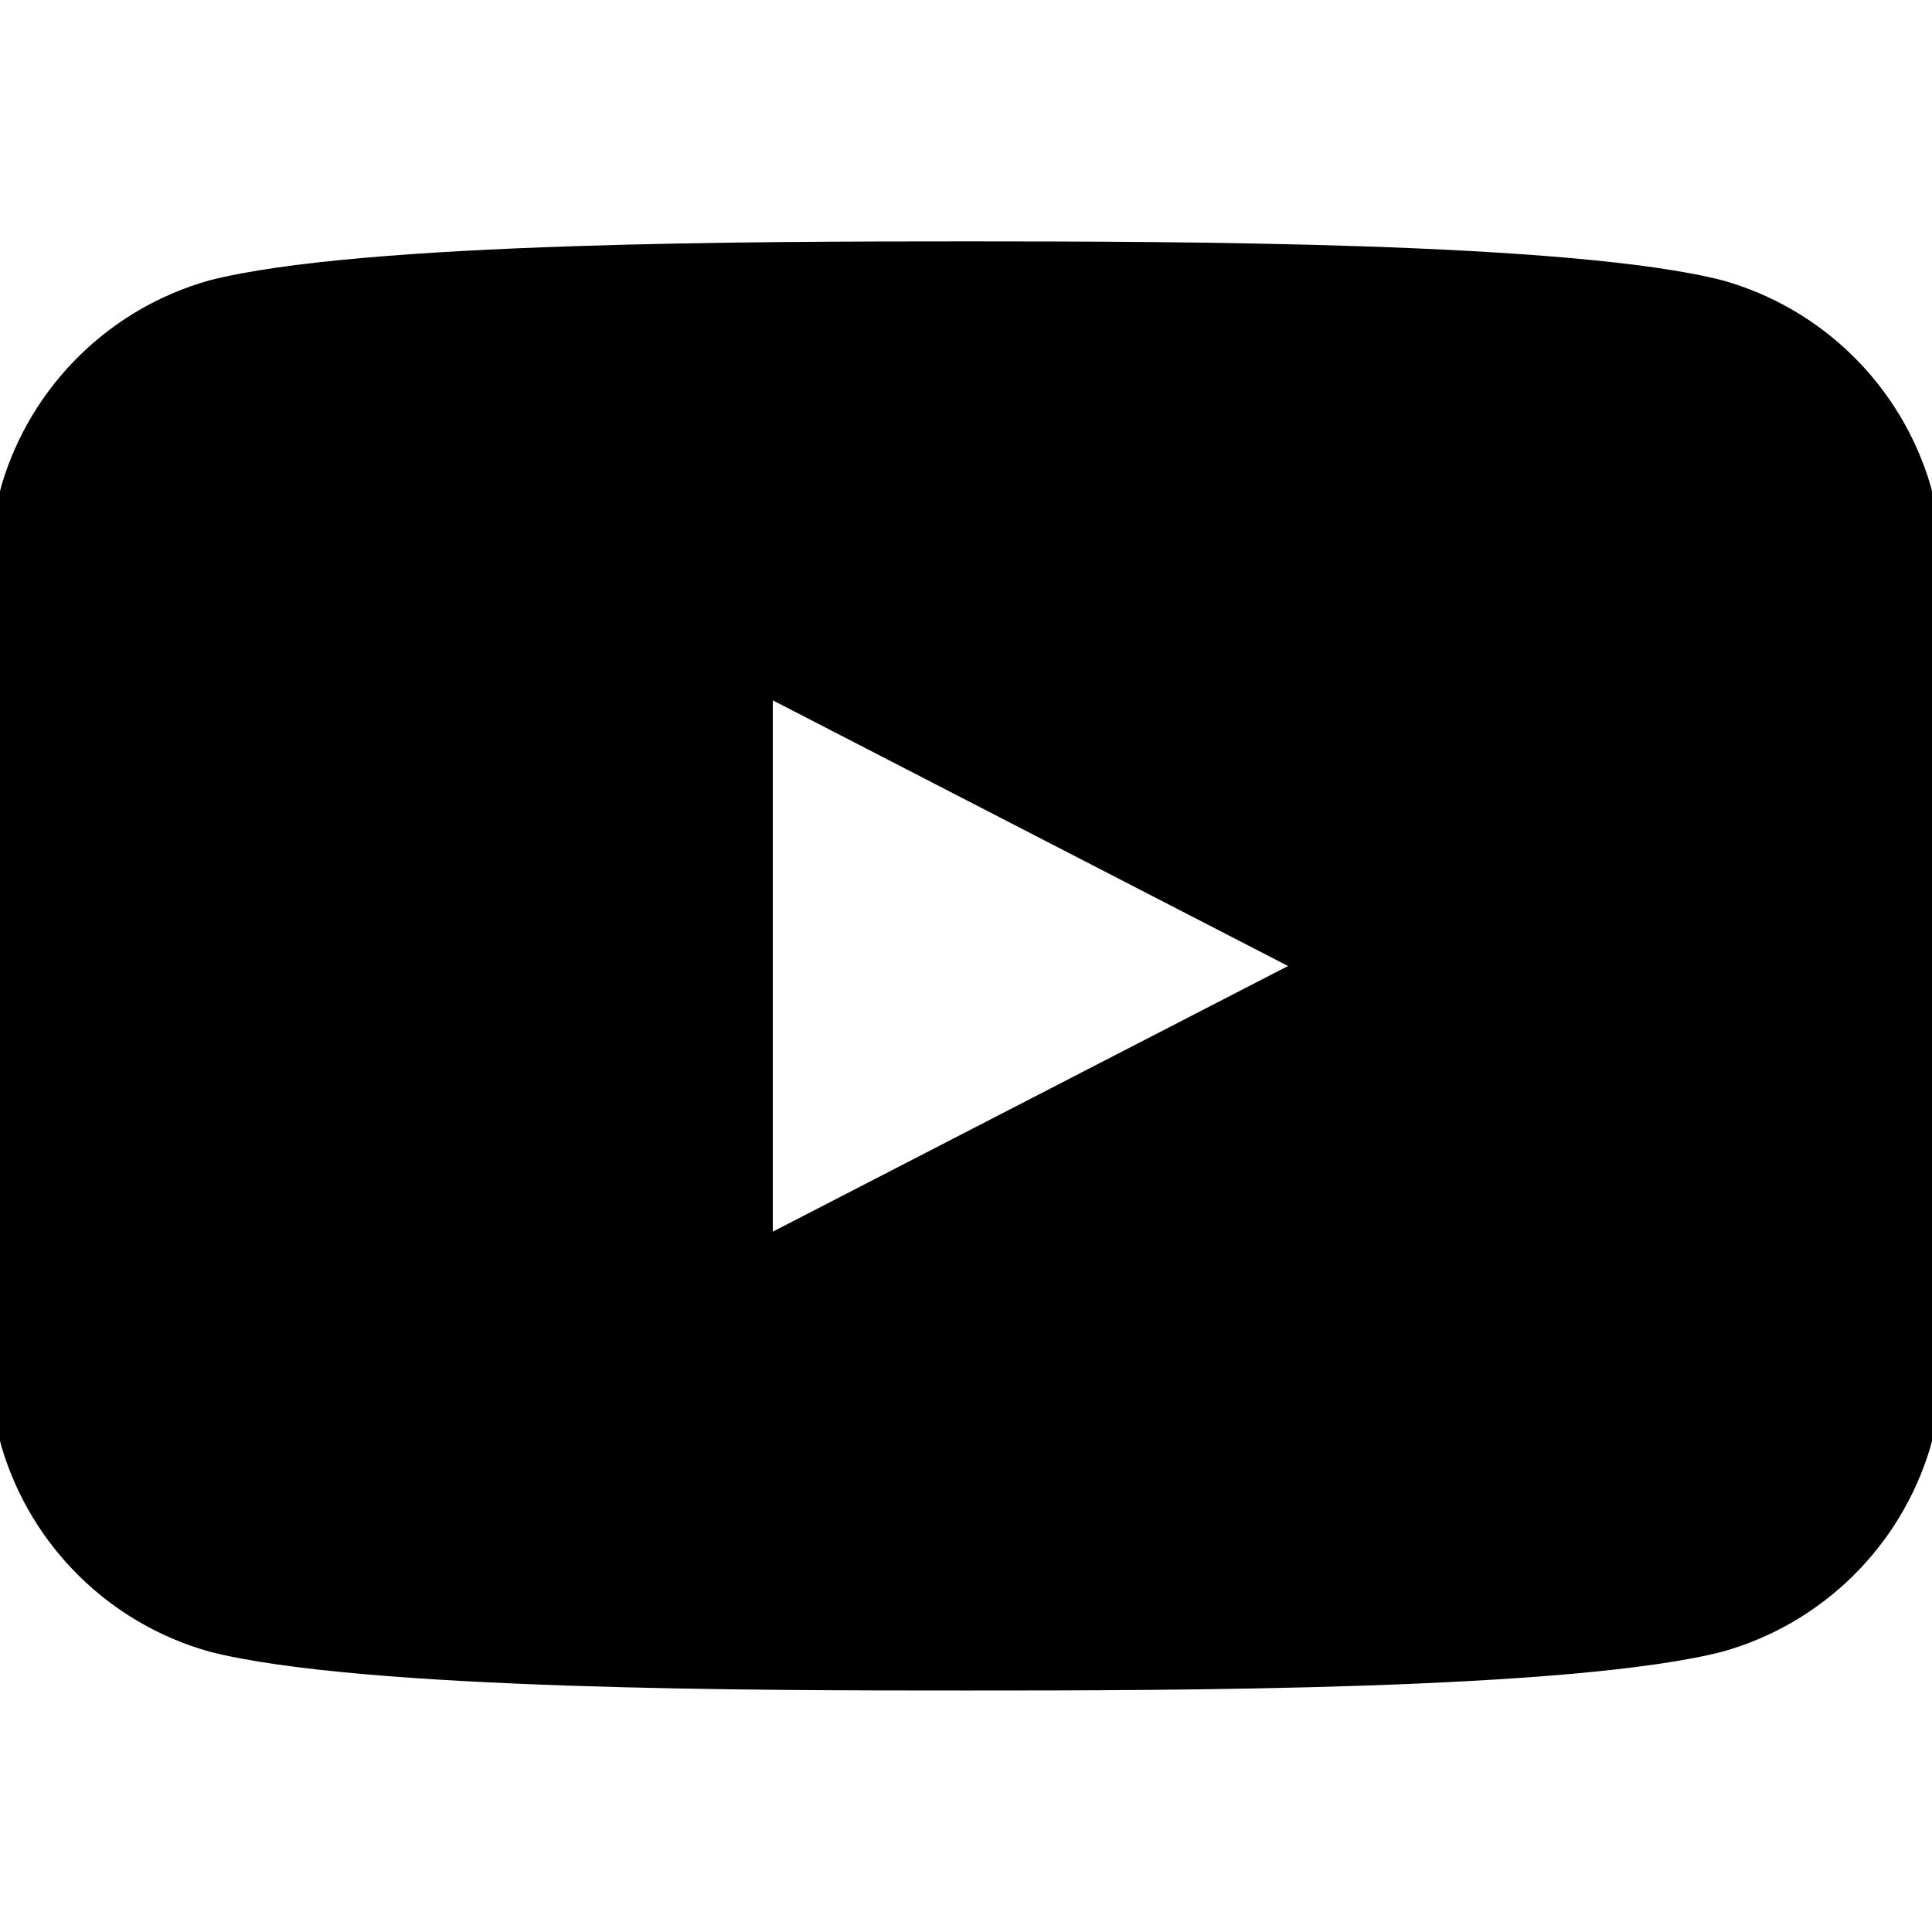
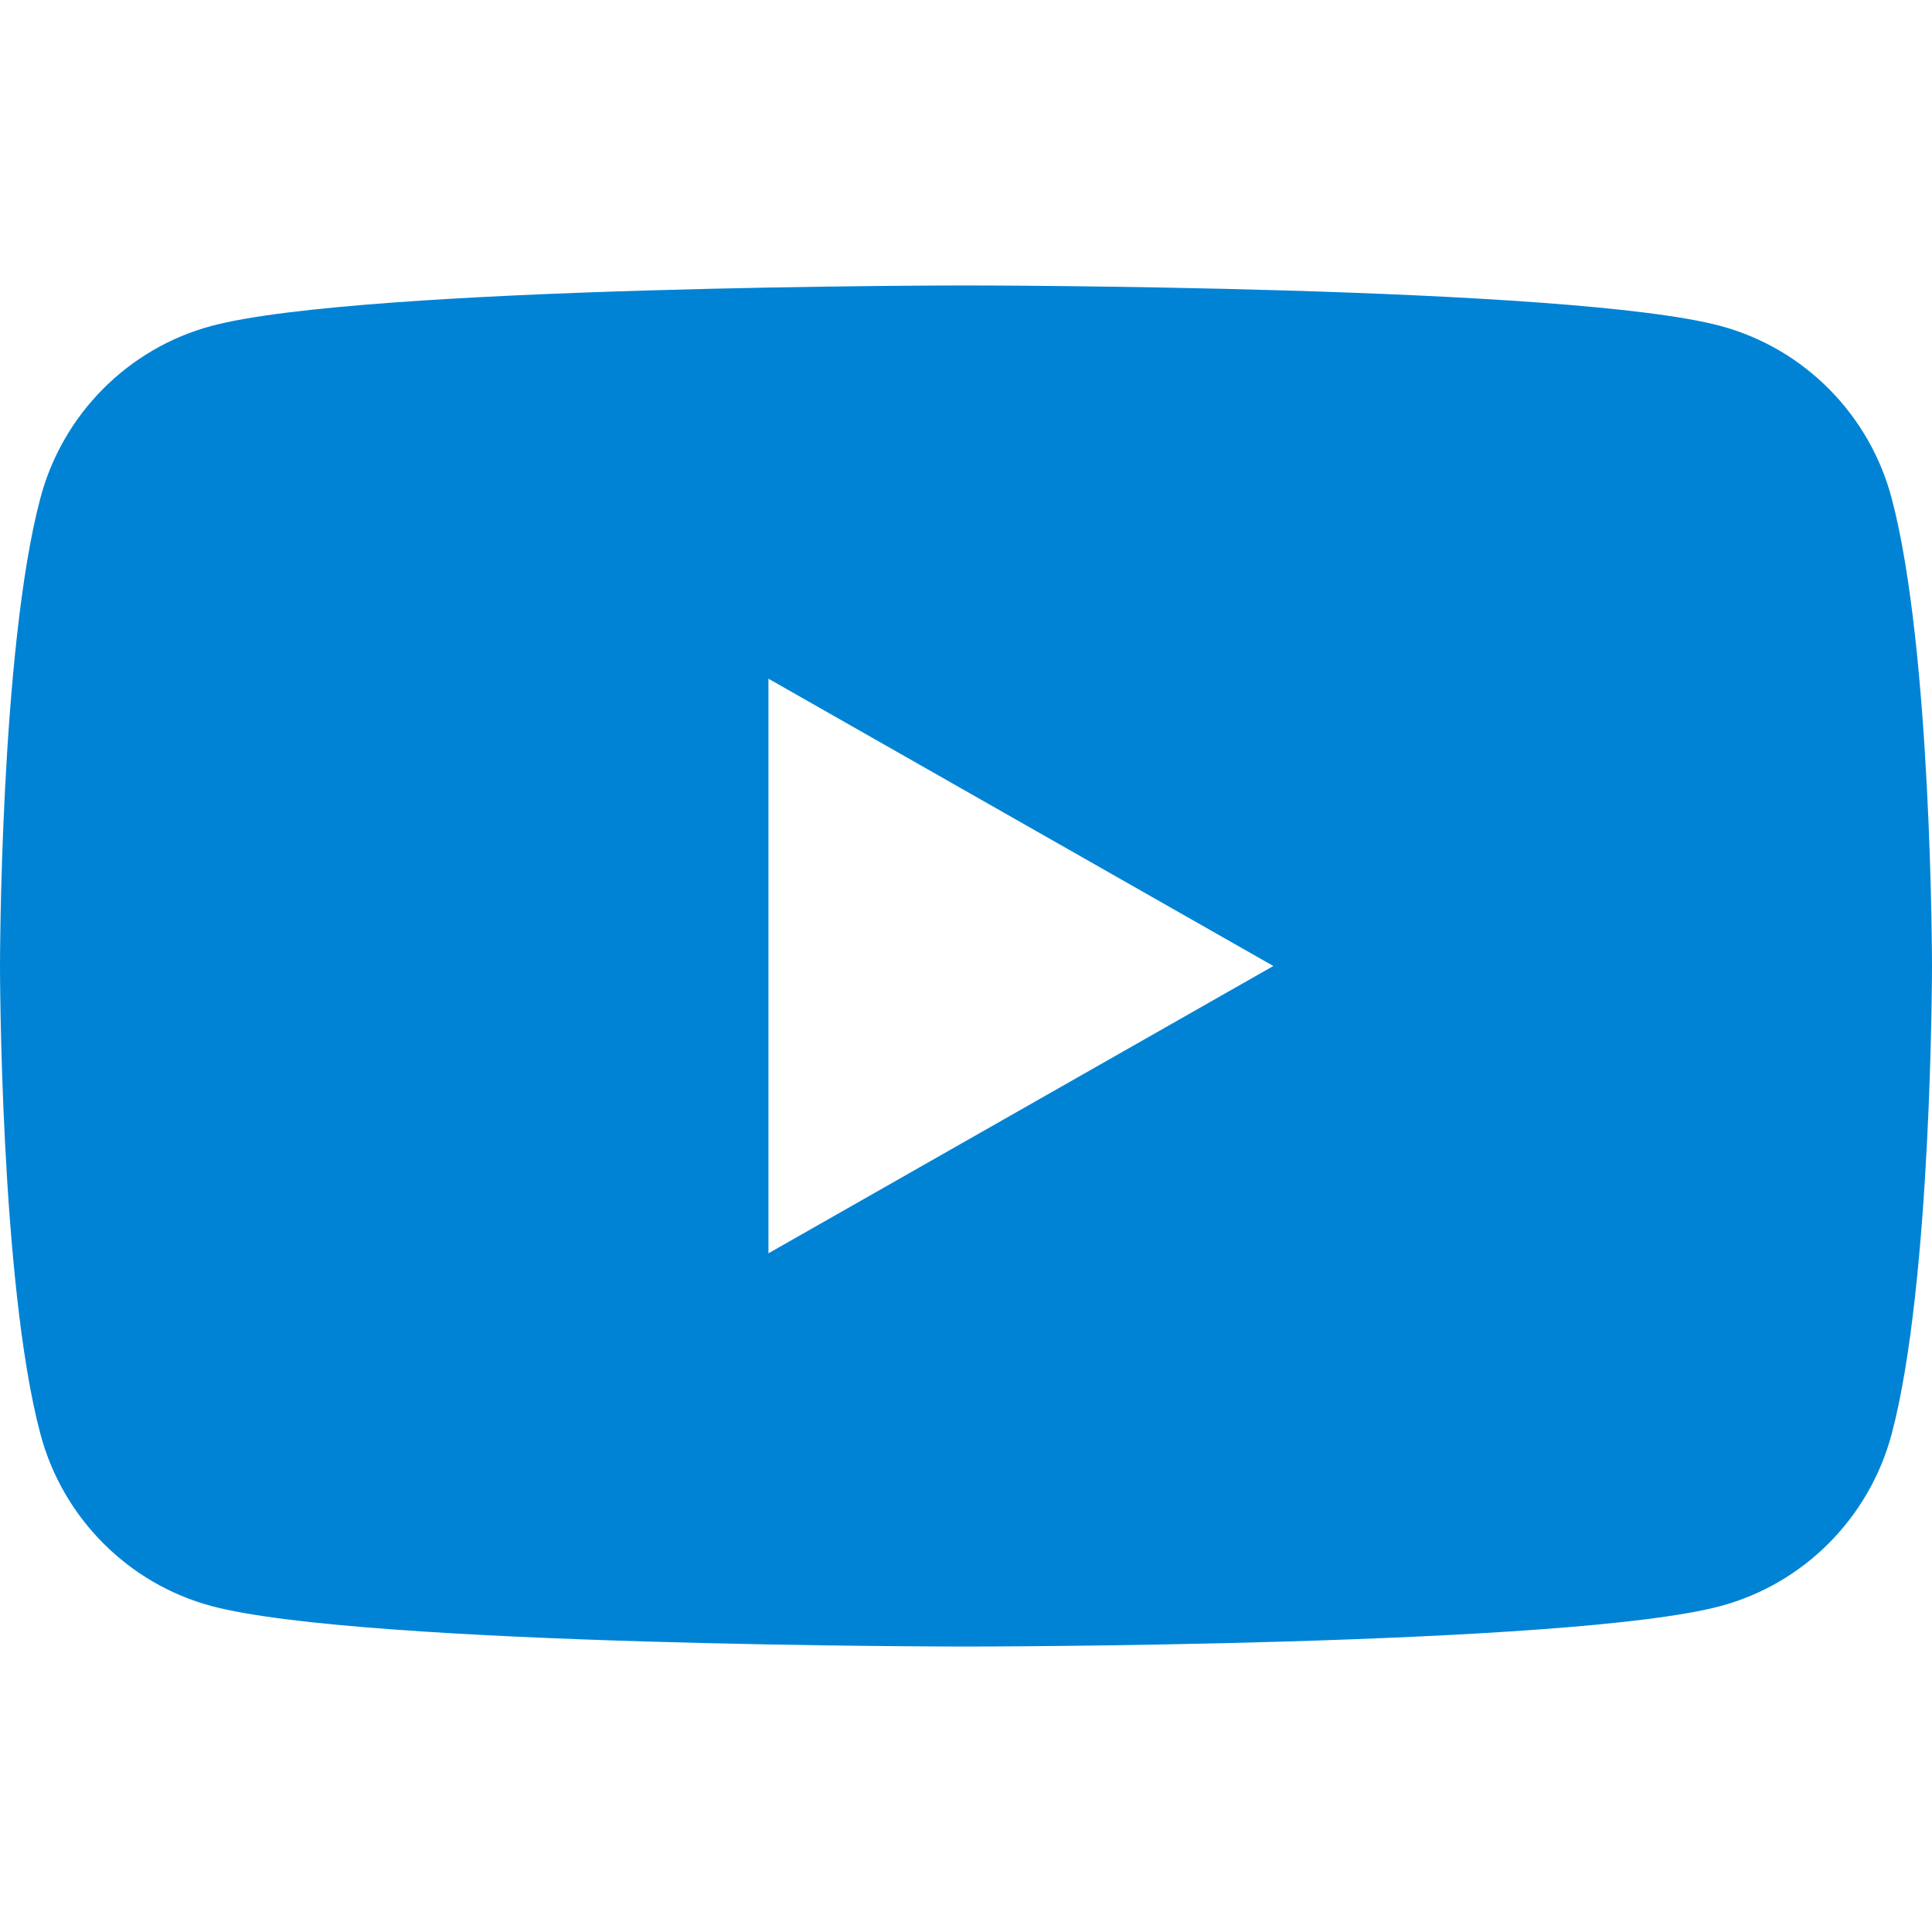
- <svg xmlns="http://www.w3.org/2000/svg" viewBox="0 0 16 16" fill="currentColor">
-   <path d="M8.051 1.999h-.102C6.347 2 2.987 2 1.734 2.322A2.5 2.5 0 0 0 .014 4.014C-.322 5.266-.322 8-.322 8s0 2.734.336 3.986a2.5 2.5 0 0 0 1.72 1.692C2.987 14 6.347 14 7.949 14h.102c1.602 0 4.962 0 6.215-.322a2.5 2.5 0 0 0 1.72-1.692C16.322 10.734 16.322 8 16.322 8s0-2.734-.336-3.986a2.5 2.5 0 0 0-1.72-1.692C13.013 2 9.653 2 8.051 1.999M6.4 5.8 10.667 8 6.4 10.2z" />
+ <svg xmlns="http://www.w3.org/2000/svg" width="24" height="24" viewBox="0 0 24 24" fill="none">
+   <path d="M23.498 6.186C23.222 5.147 22.409 4.328 21.376 4.05C19.505 3.546 12 3.546 12 3.546C12 3.546 4.495 3.546 2.623 4.05C1.591 4.328 0.778 5.146 0.502 6.186C0 8.07 0 12 0 12C0 12 0 15.93 0.502 17.814C0.778 18.853 1.591 19.672 2.624 19.95C4.495 20.454 12 20.454 12 20.454C12 20.454 19.505 20.454 21.377 19.95C22.409 19.672 23.222 18.854 23.499 17.814C24 15.93 24 12 24 12C24 12 24 8.07 23.498 6.186ZM9.546 15.569V8.431L15.818 12L9.546 15.569Z" fill="#0083D5" />
</svg>
